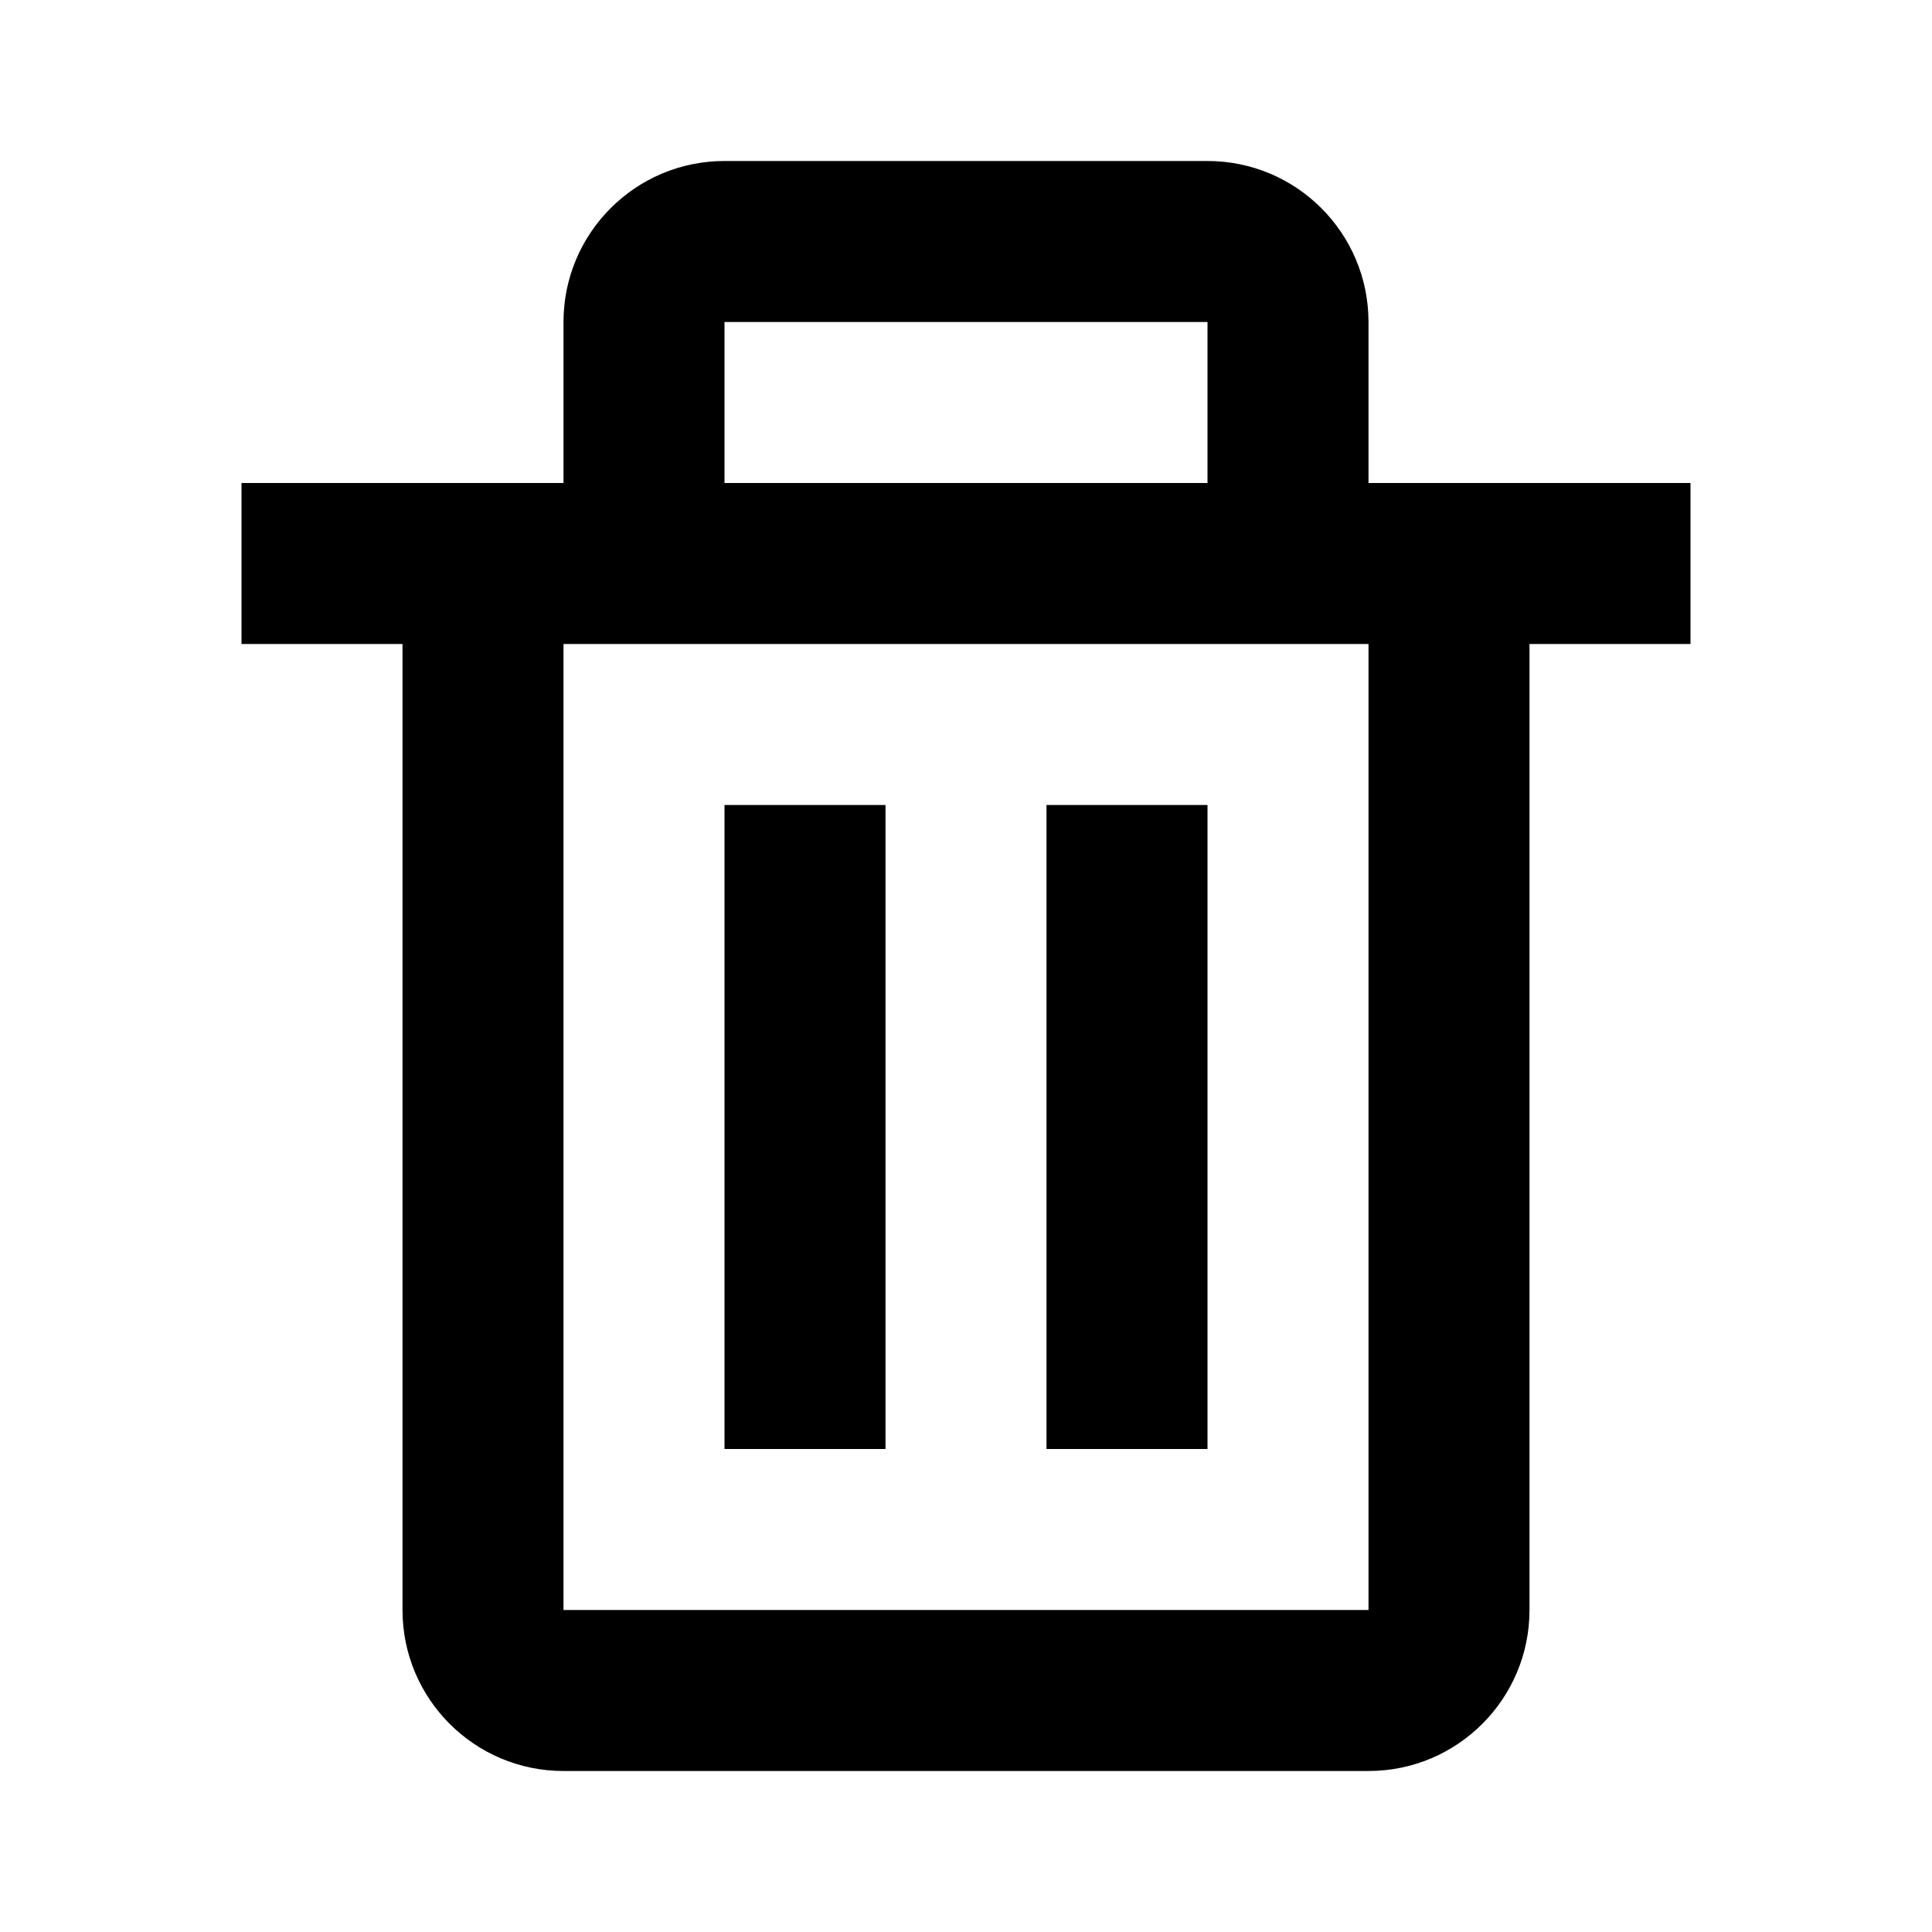
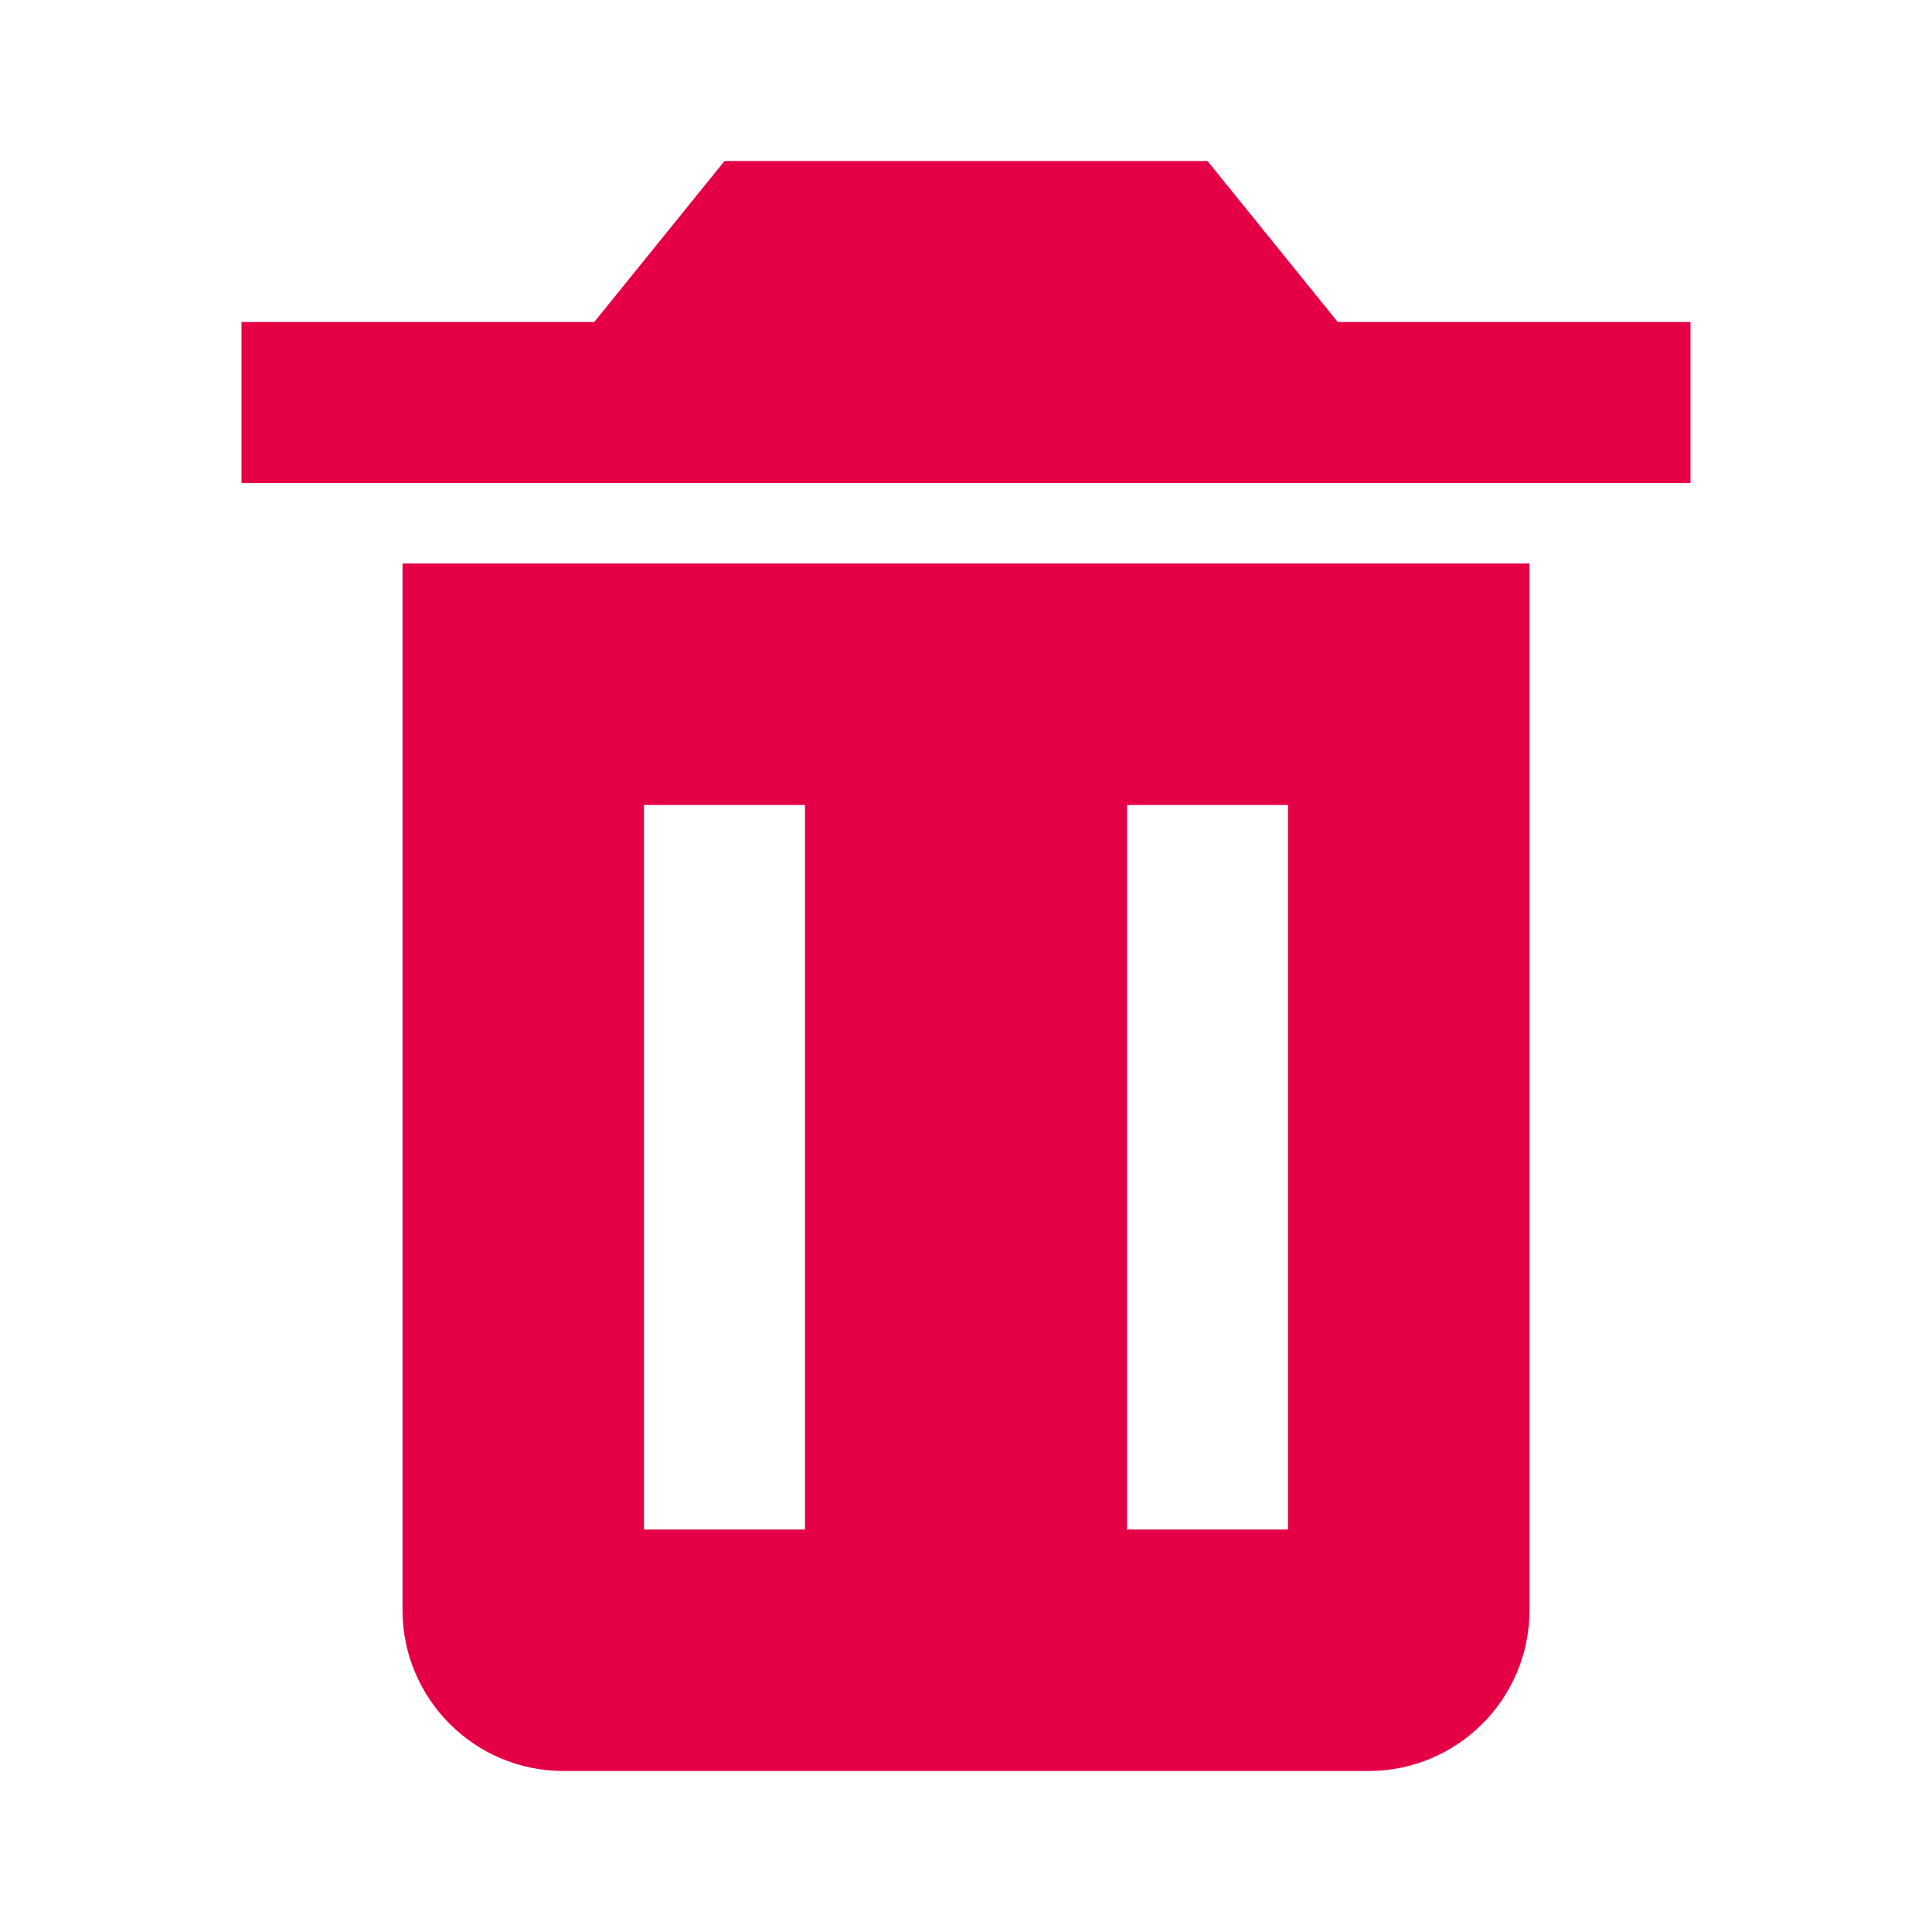
- <svg xmlns="http://www.w3.org/2000/svg" width="24" height="24" viewBox="0 0 24 24" style="fill: rgba(0, 0, 0, 1);transform: ;msFilter:;">
-   <path d="M5 20a2 2 0 0 0 2 2h10a2 2 0 0 0 2-2V8h2V6h-4V4a2 2 0 0 0-2-2H9a2 2 0 0 0-2 2v2H3v2h2zM9 4h6v2H9zM8 8h9v12H7V8z" />
-   <path d="M9 10h2v8H9zm4 0h2v8h-2z" />
+ <svg xmlns="http://www.w3.org/2000/svg" width="24" height="24" viewBox="0 0 24 24" style="fill: rgba(229, 0, 70, 1);transform: ;msFilter:;">
+   <path d="M6 7H5v13a2 2 0 0 0 2 2h10a2 2 0 0 0 2-2V7H6zm4 12H8v-9h2v9zm6 0h-2v-9h2v9zm.618-15L15 2H9L7.382 4H3v2h18V4z" />
</svg>
